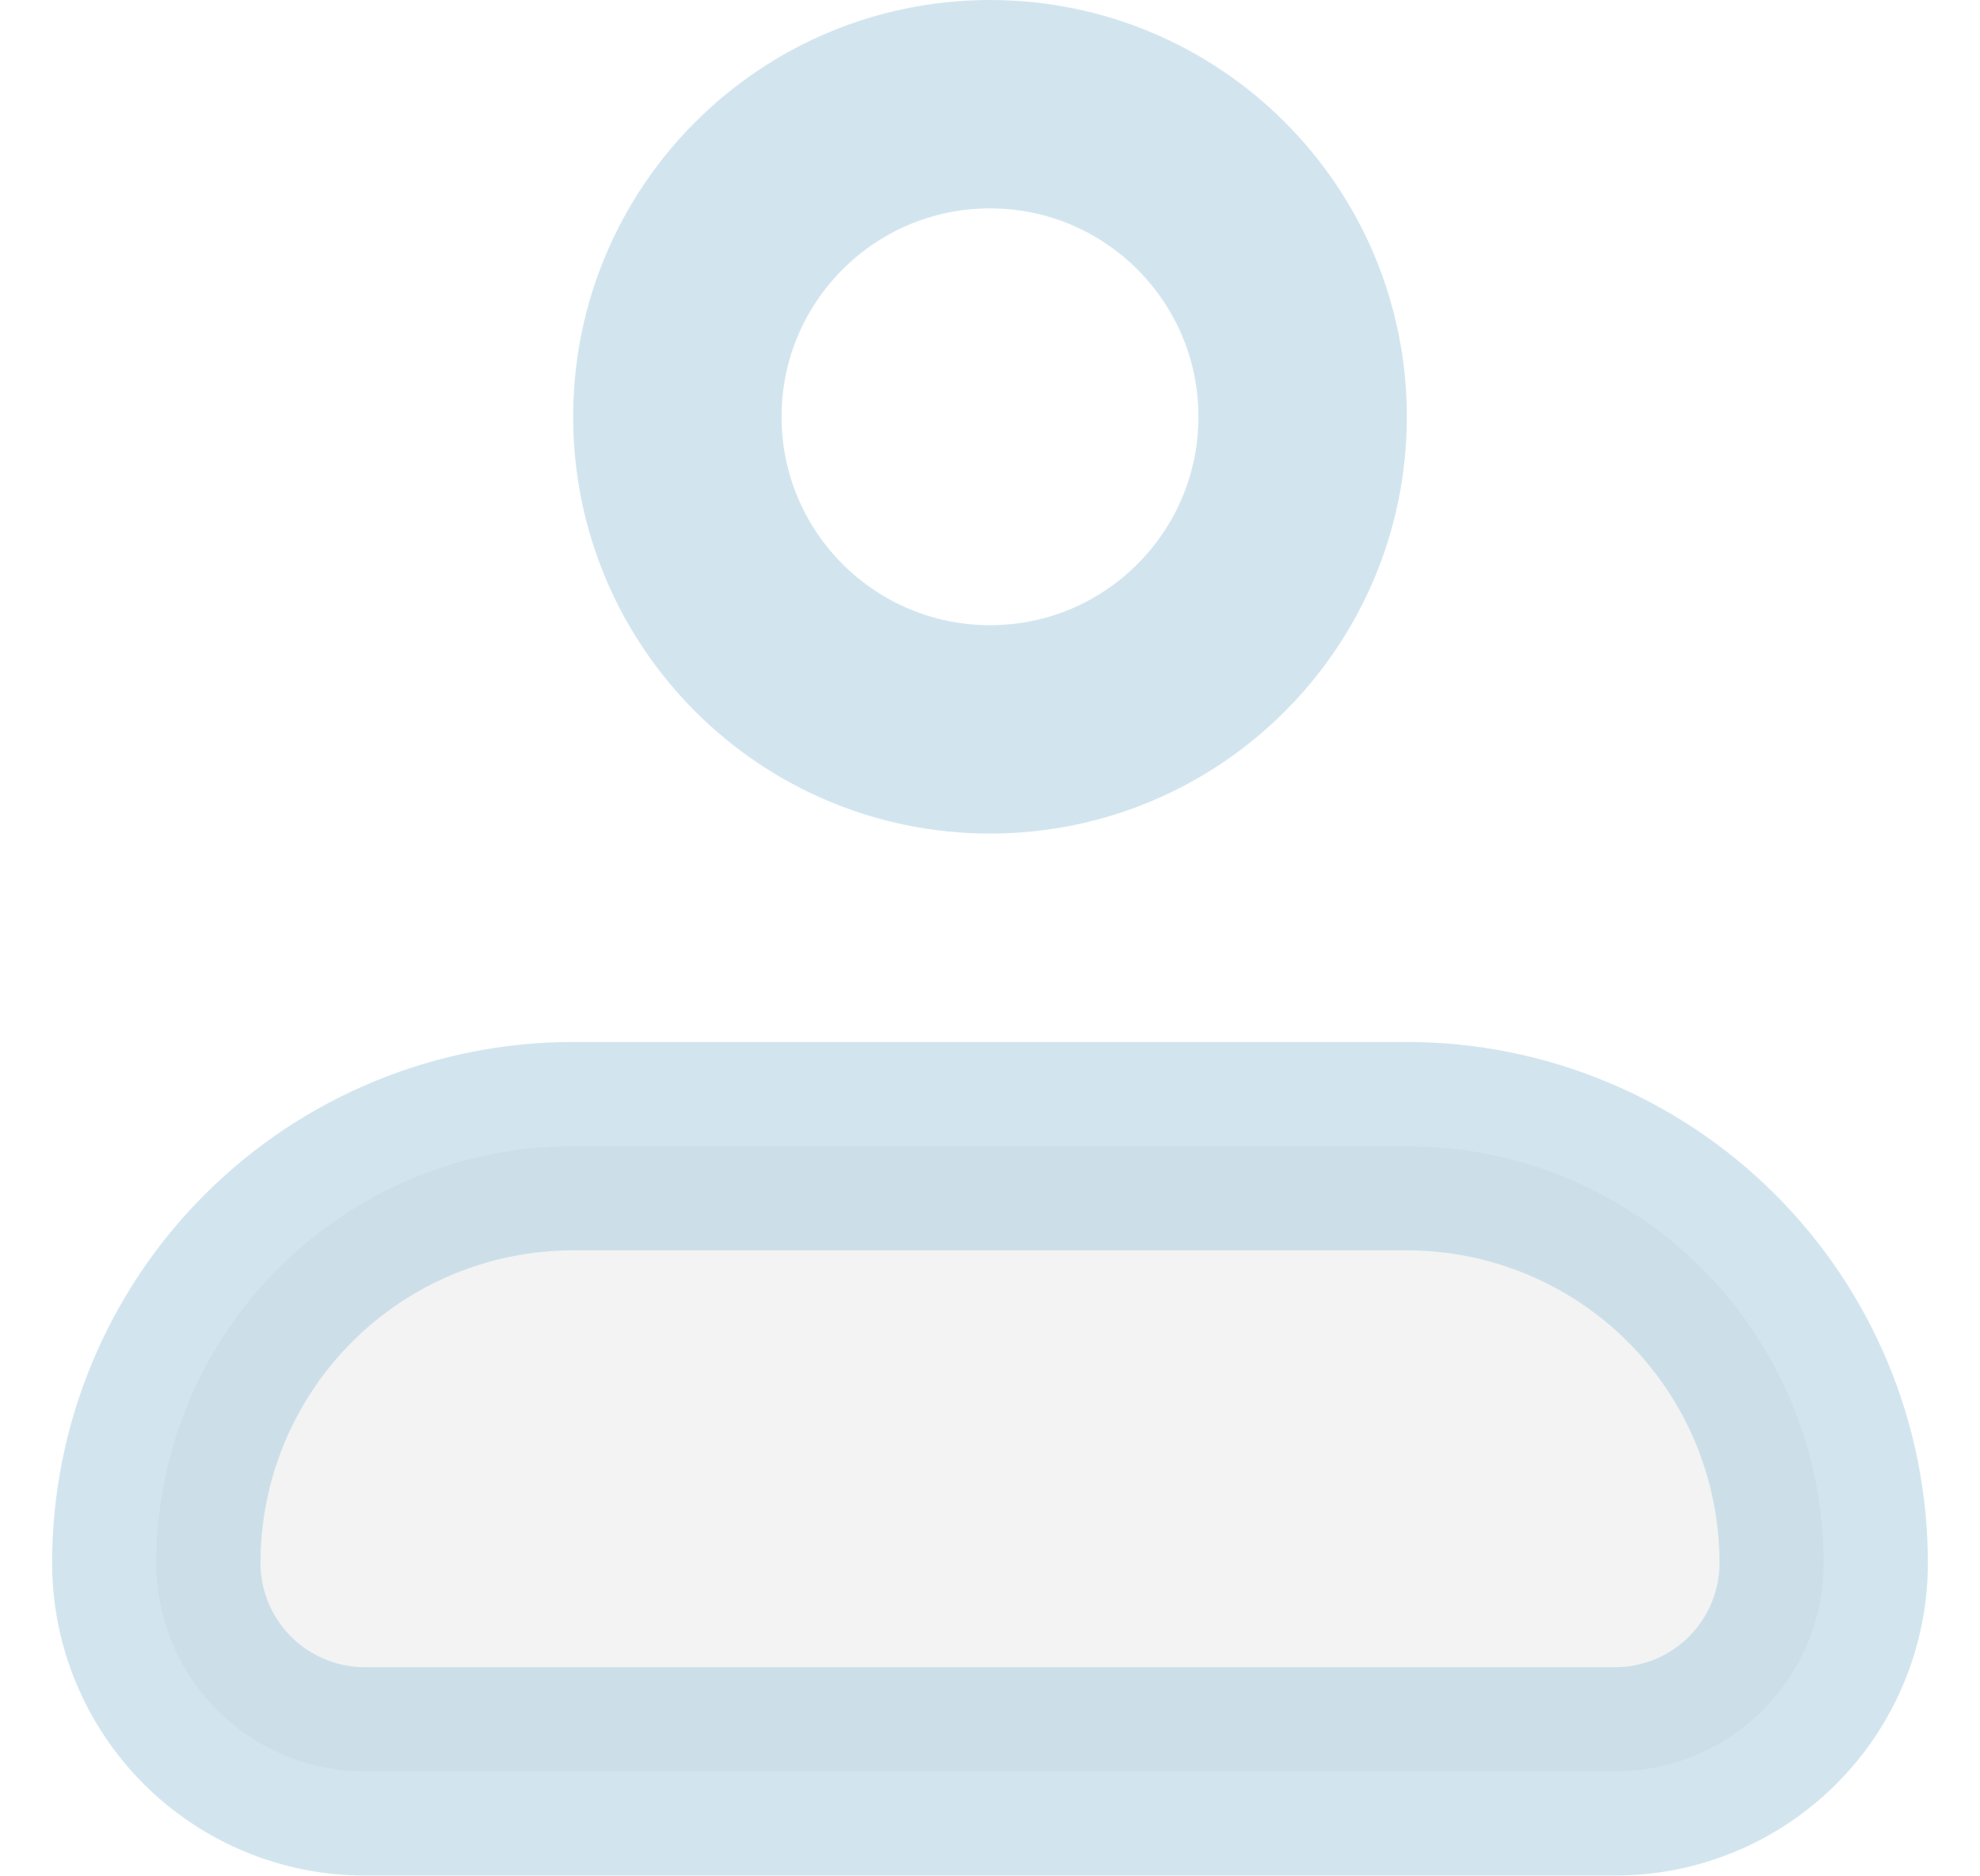
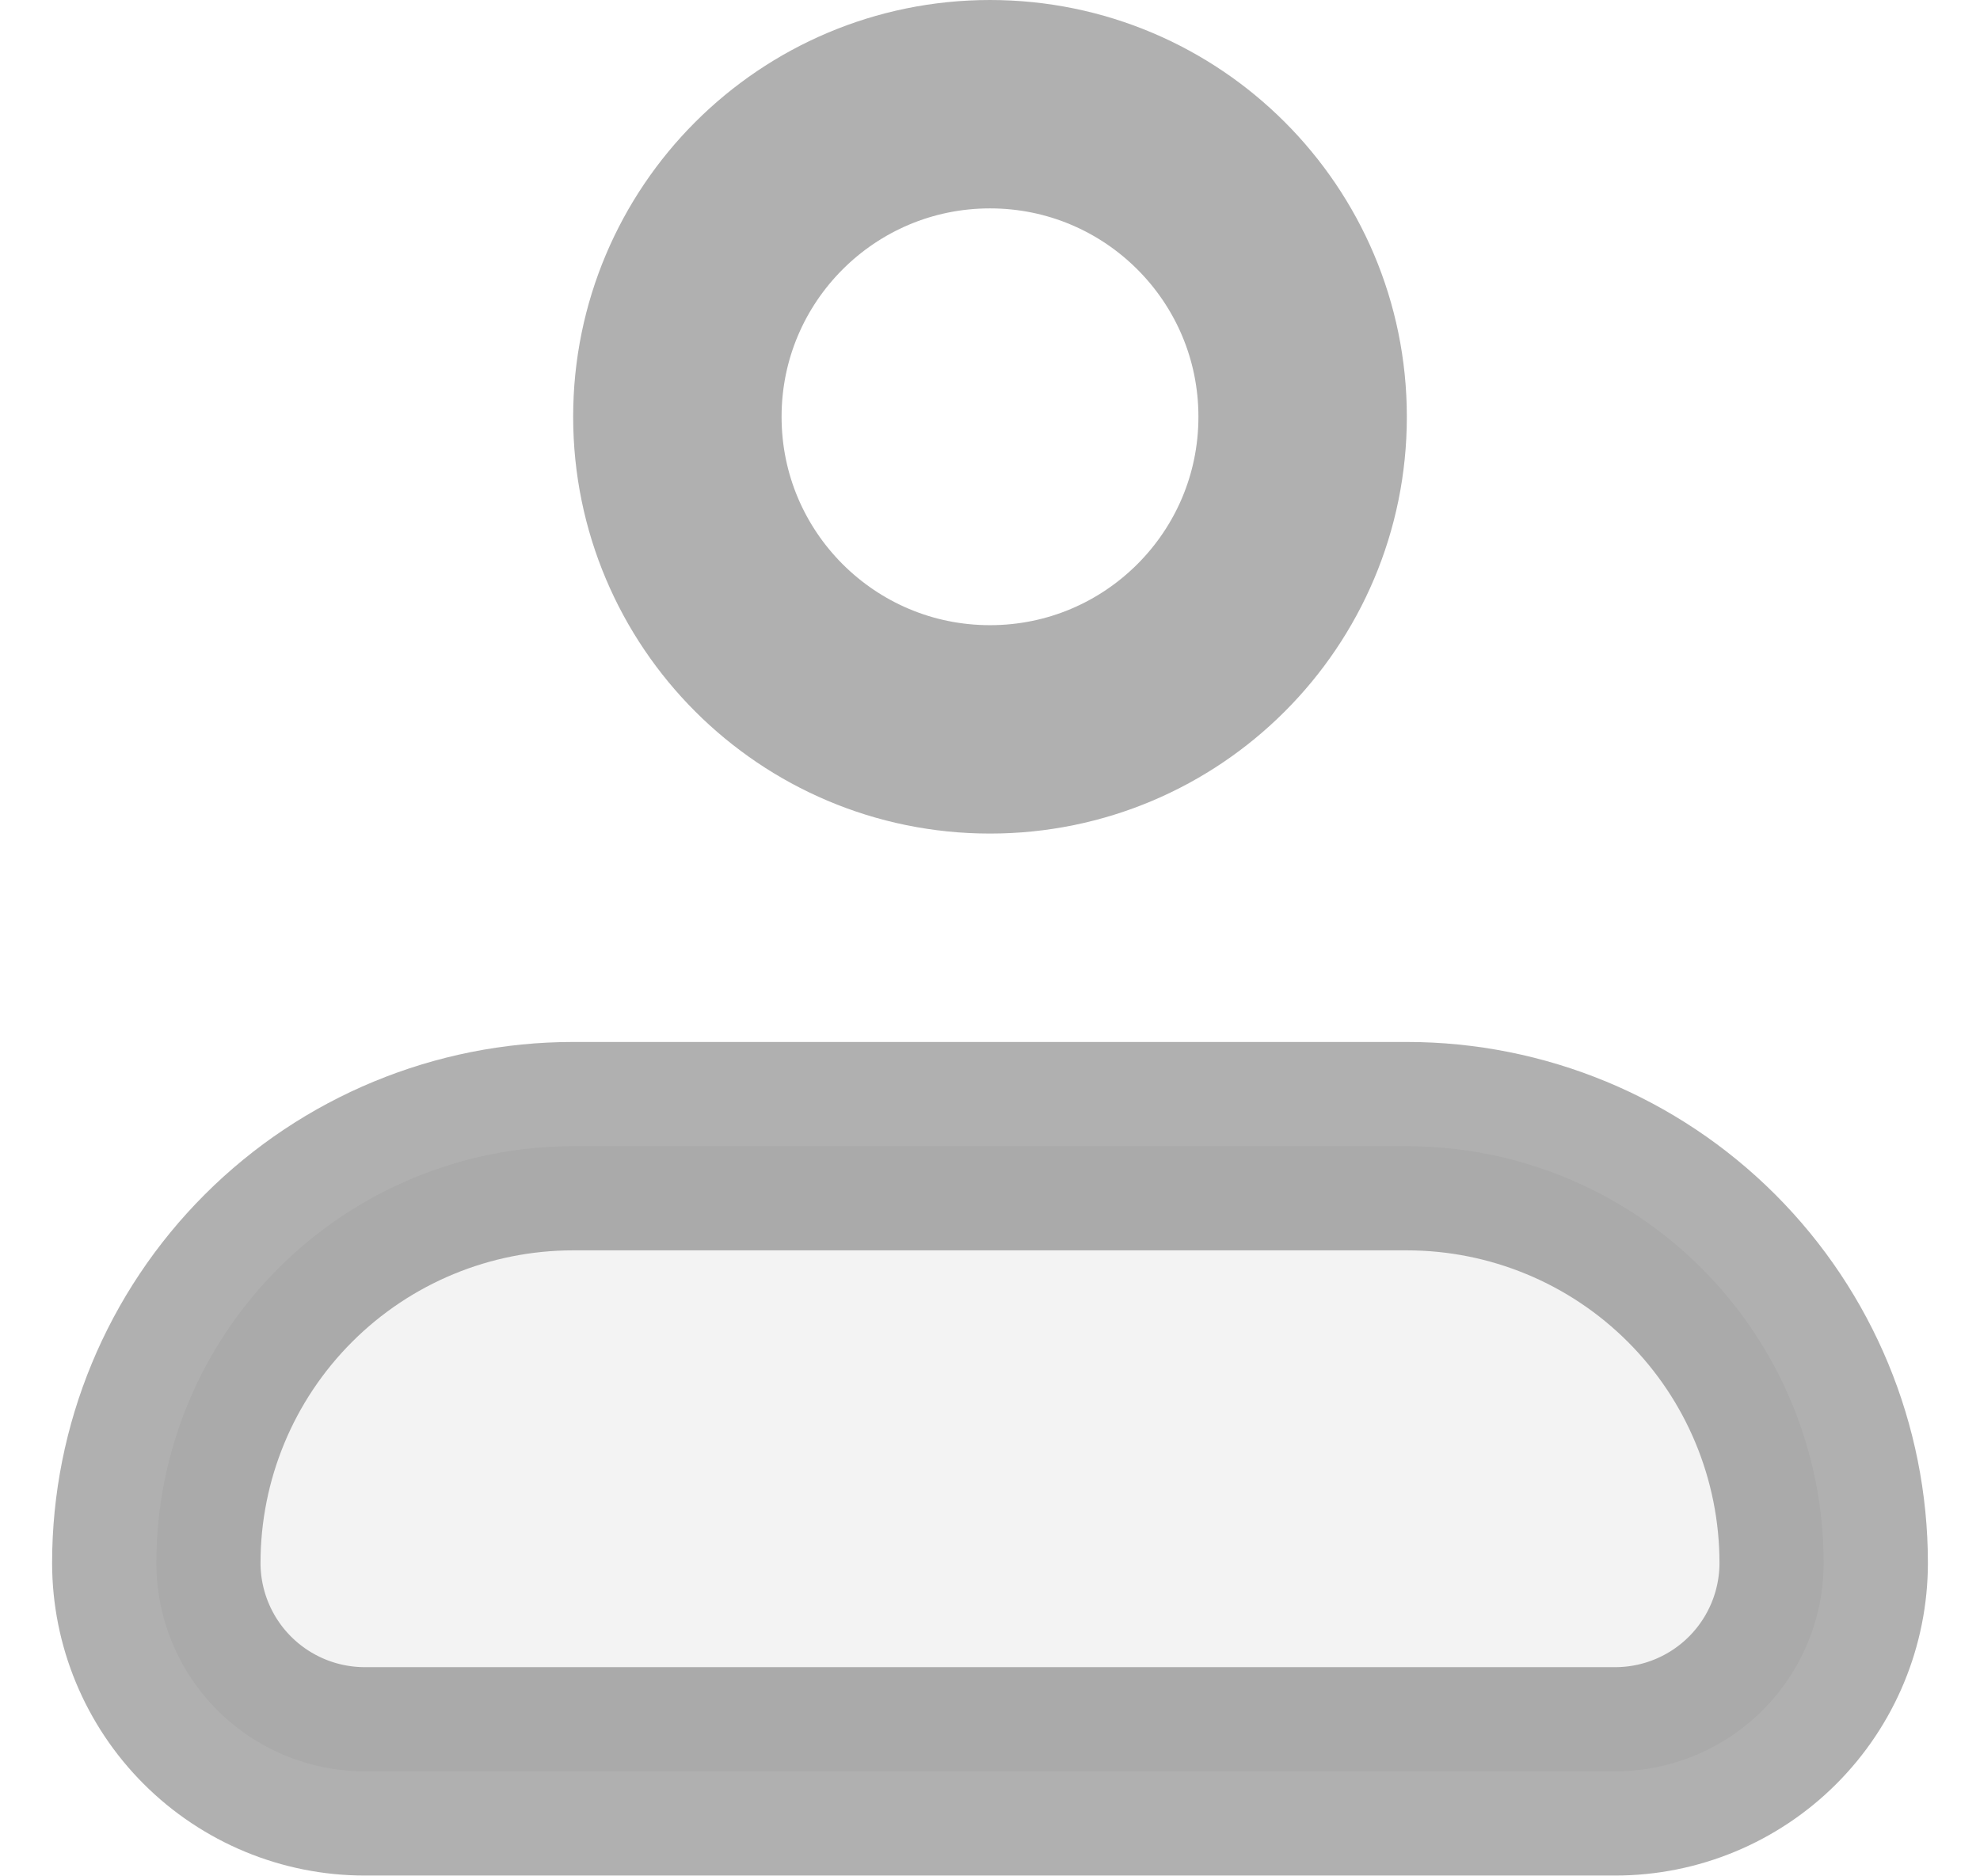
<svg xmlns="http://www.w3.org/2000/svg" width="19" height="18" viewBox="0 0 19 18" fill="none">
  <path opacity="0.16" d="M1.5 15C1.5 13.939 1.921 12.922 2.672 12.171C3.422 11.421 4.439 11 5.5 11H13.5C14.561 11 15.578 11.421 16.328 12.171C17.079 12.922 17.5 13.939 17.5 15C17.5 15.53 17.289 16.039 16.914 16.414C16.539 16.789 16.03 17 15.5 17H3.5C2.97 17 2.461 16.789 2.086 16.414C1.711 16.039 1.5 15.53 1.5 15Z" fill="#6A6A6A" fill-opacity="0.53" />
-   <path d="M1.5 15C1.5 13.939 1.921 12.922 2.672 12.171C3.422 11.421 4.439 11 5.5 11H13.5C14.561 11 15.578 11.421 16.328 12.171C17.079 12.922 17.5 13.939 17.5 15C17.5 15.53 17.289 16.039 16.914 16.414C16.539 16.789 16.03 17 15.5 17H3.5C2.97 17 2.461 16.789 2.086 16.414C1.711 16.039 1.5 15.53 1.5 15Z" stroke="#abcde1" stroke-opacity="0.53" stroke-width="2" stroke-linejoin="round" />
-   <path d="M9.5 7C11.157 7 12.5 5.657 12.5 4C12.5 2.343 11.157 1 9.5 1C7.843 1 6.5 2.343 6.5 4C6.5 5.657 7.843 7 9.5 7Z" stroke="#abcde1" stroke-opacity="0.53" stroke-width="2" />
+   <path d="M1.5 15C1.5 13.939 1.921 12.922 2.672 12.171C3.422 11.421 4.439 11 5.5 11H13.5C14.561 11 15.578 11.421 16.328 12.171C17.079 12.922 17.5 13.939 17.5 15C17.5 15.53 17.289 16.039 16.914 16.414C16.539 16.789 16.03 17 15.5 17H3.5C2.97 17 2.461 16.789 2.086 16.414C1.711 16.039 1.5 15.53 1.5 15Z" stroke="#6b6b6b" stroke-opacity="0.53" stroke-width="2" stroke-linejoin="round" />
+   <path d="M9.5 7C11.157 7 12.5 5.657 12.5 4C12.5 2.343 11.157 1 9.5 1C7.843 1 6.5 2.343 6.5 4C6.5 5.657 7.843 7 9.5 7Z" stroke="#6b6b6b" stroke-opacity="0.53" stroke-width="2" />
</svg>
